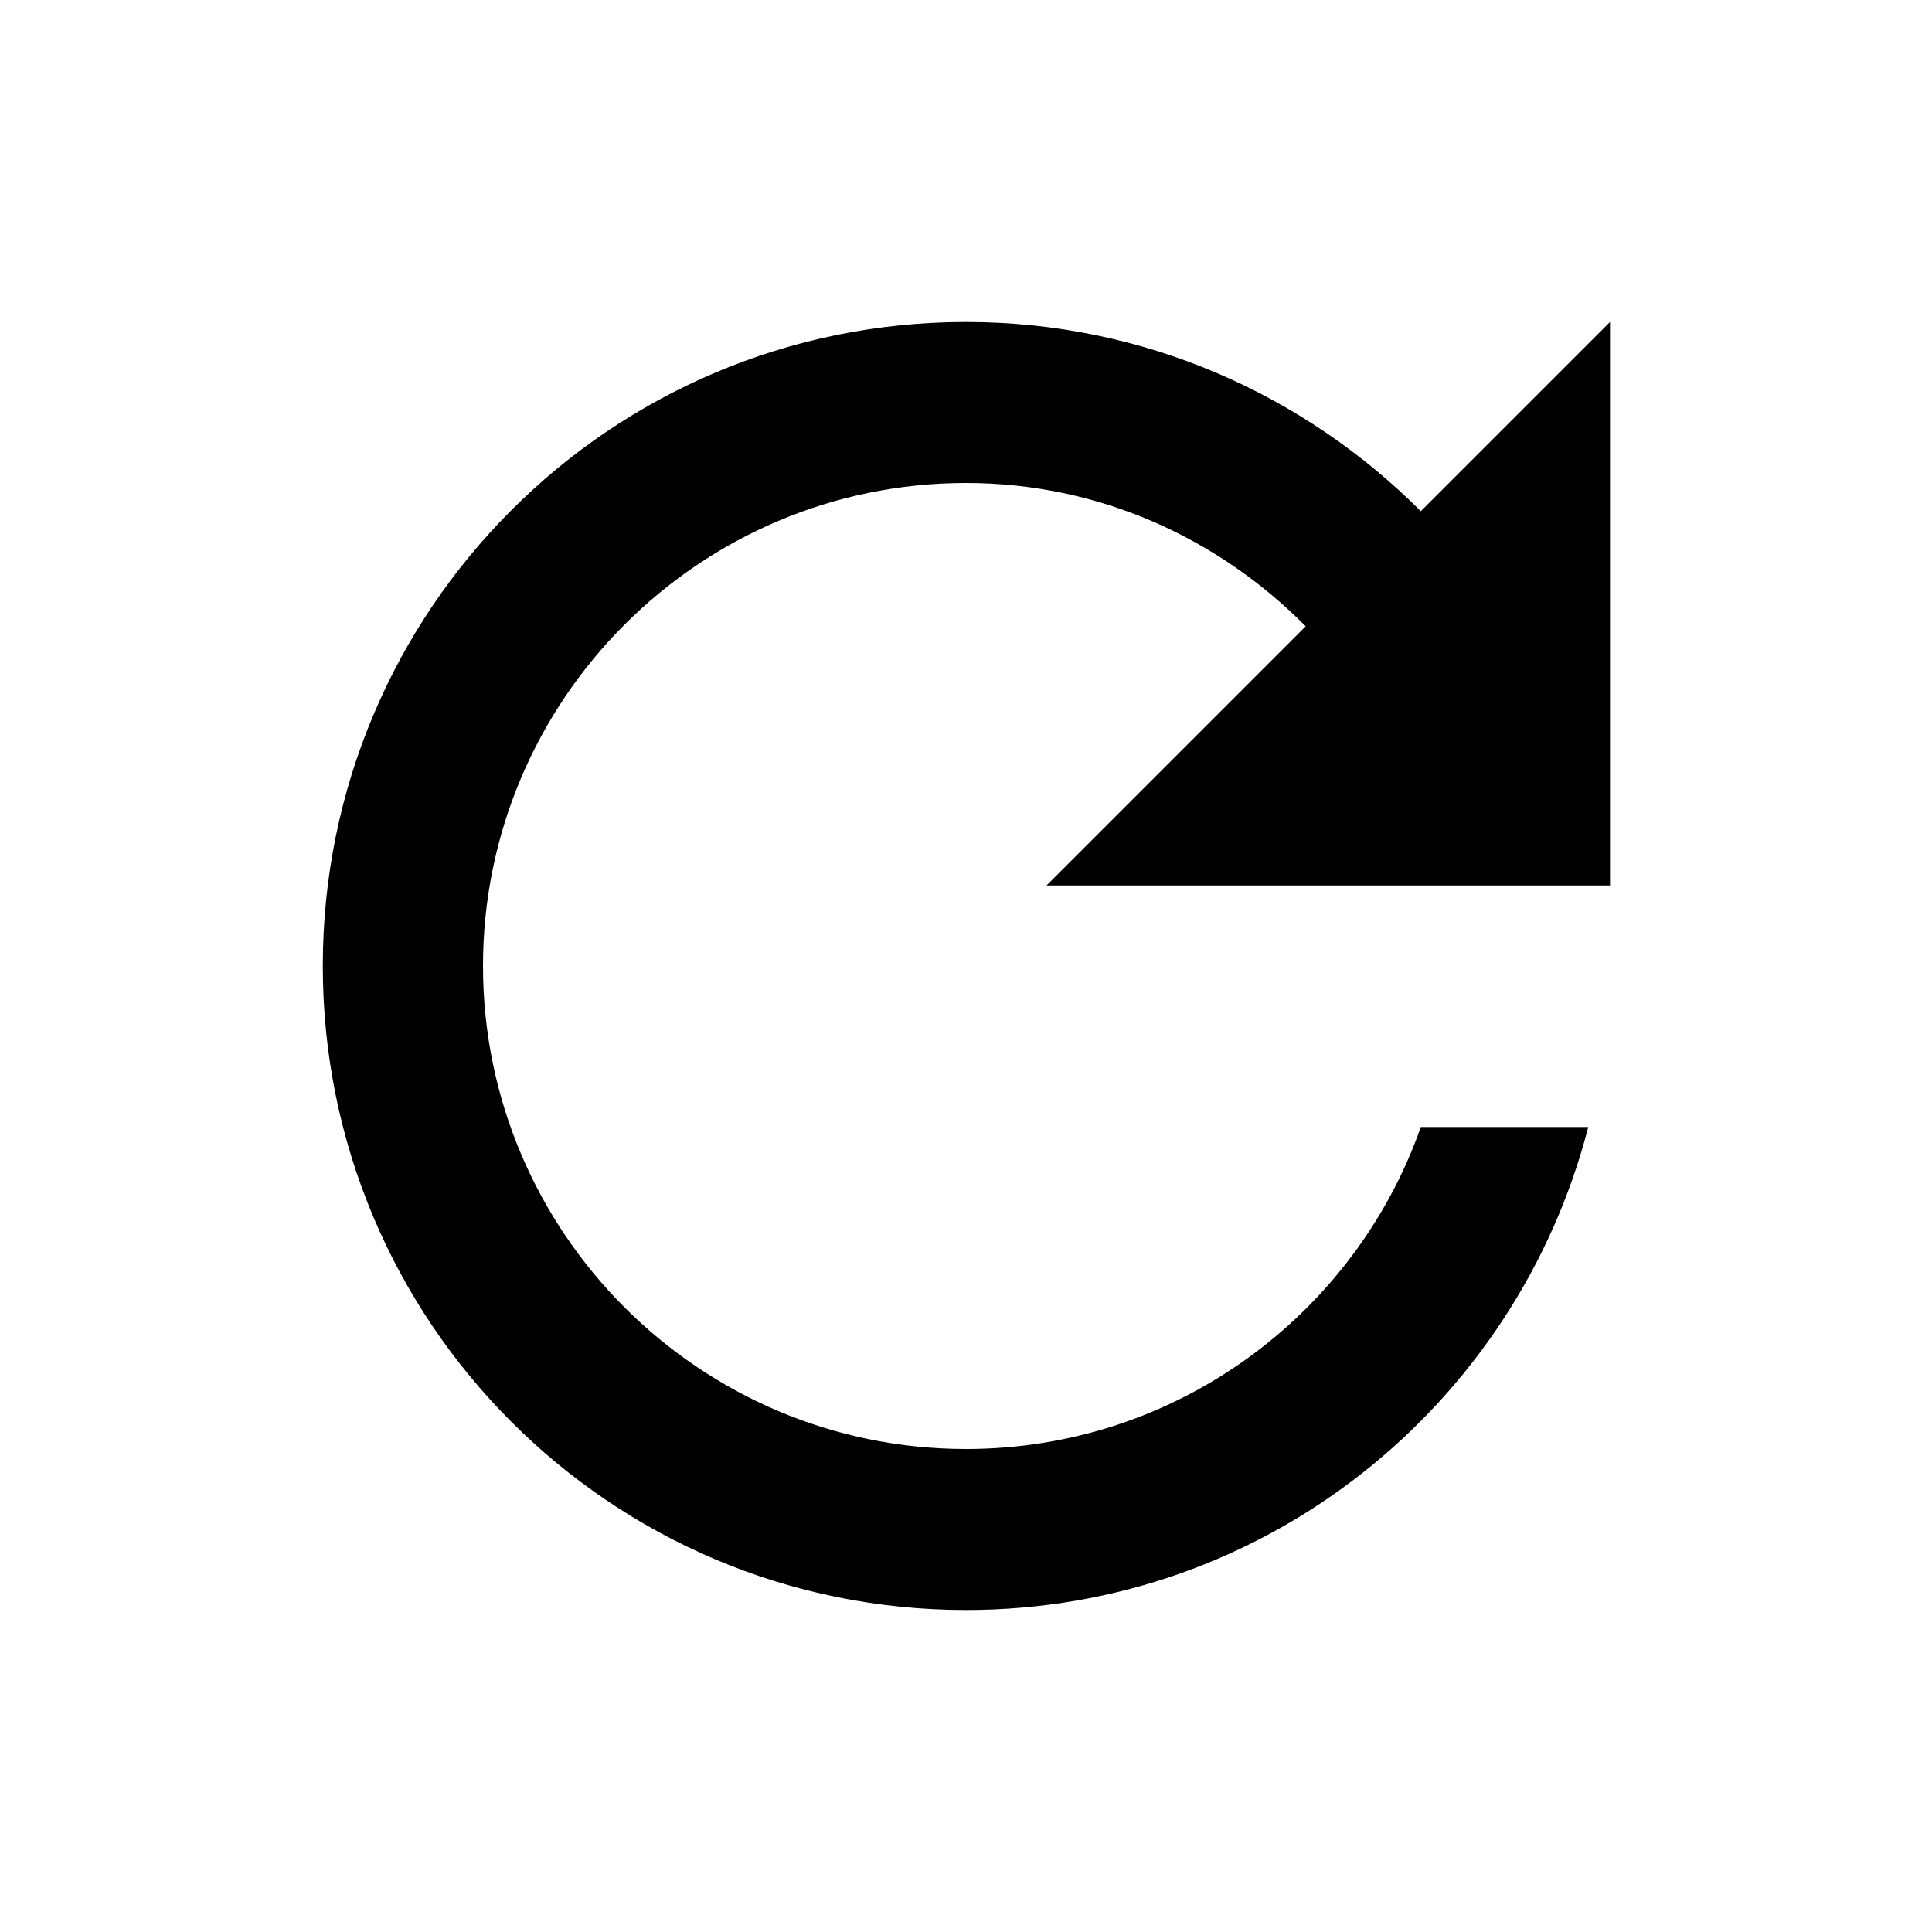
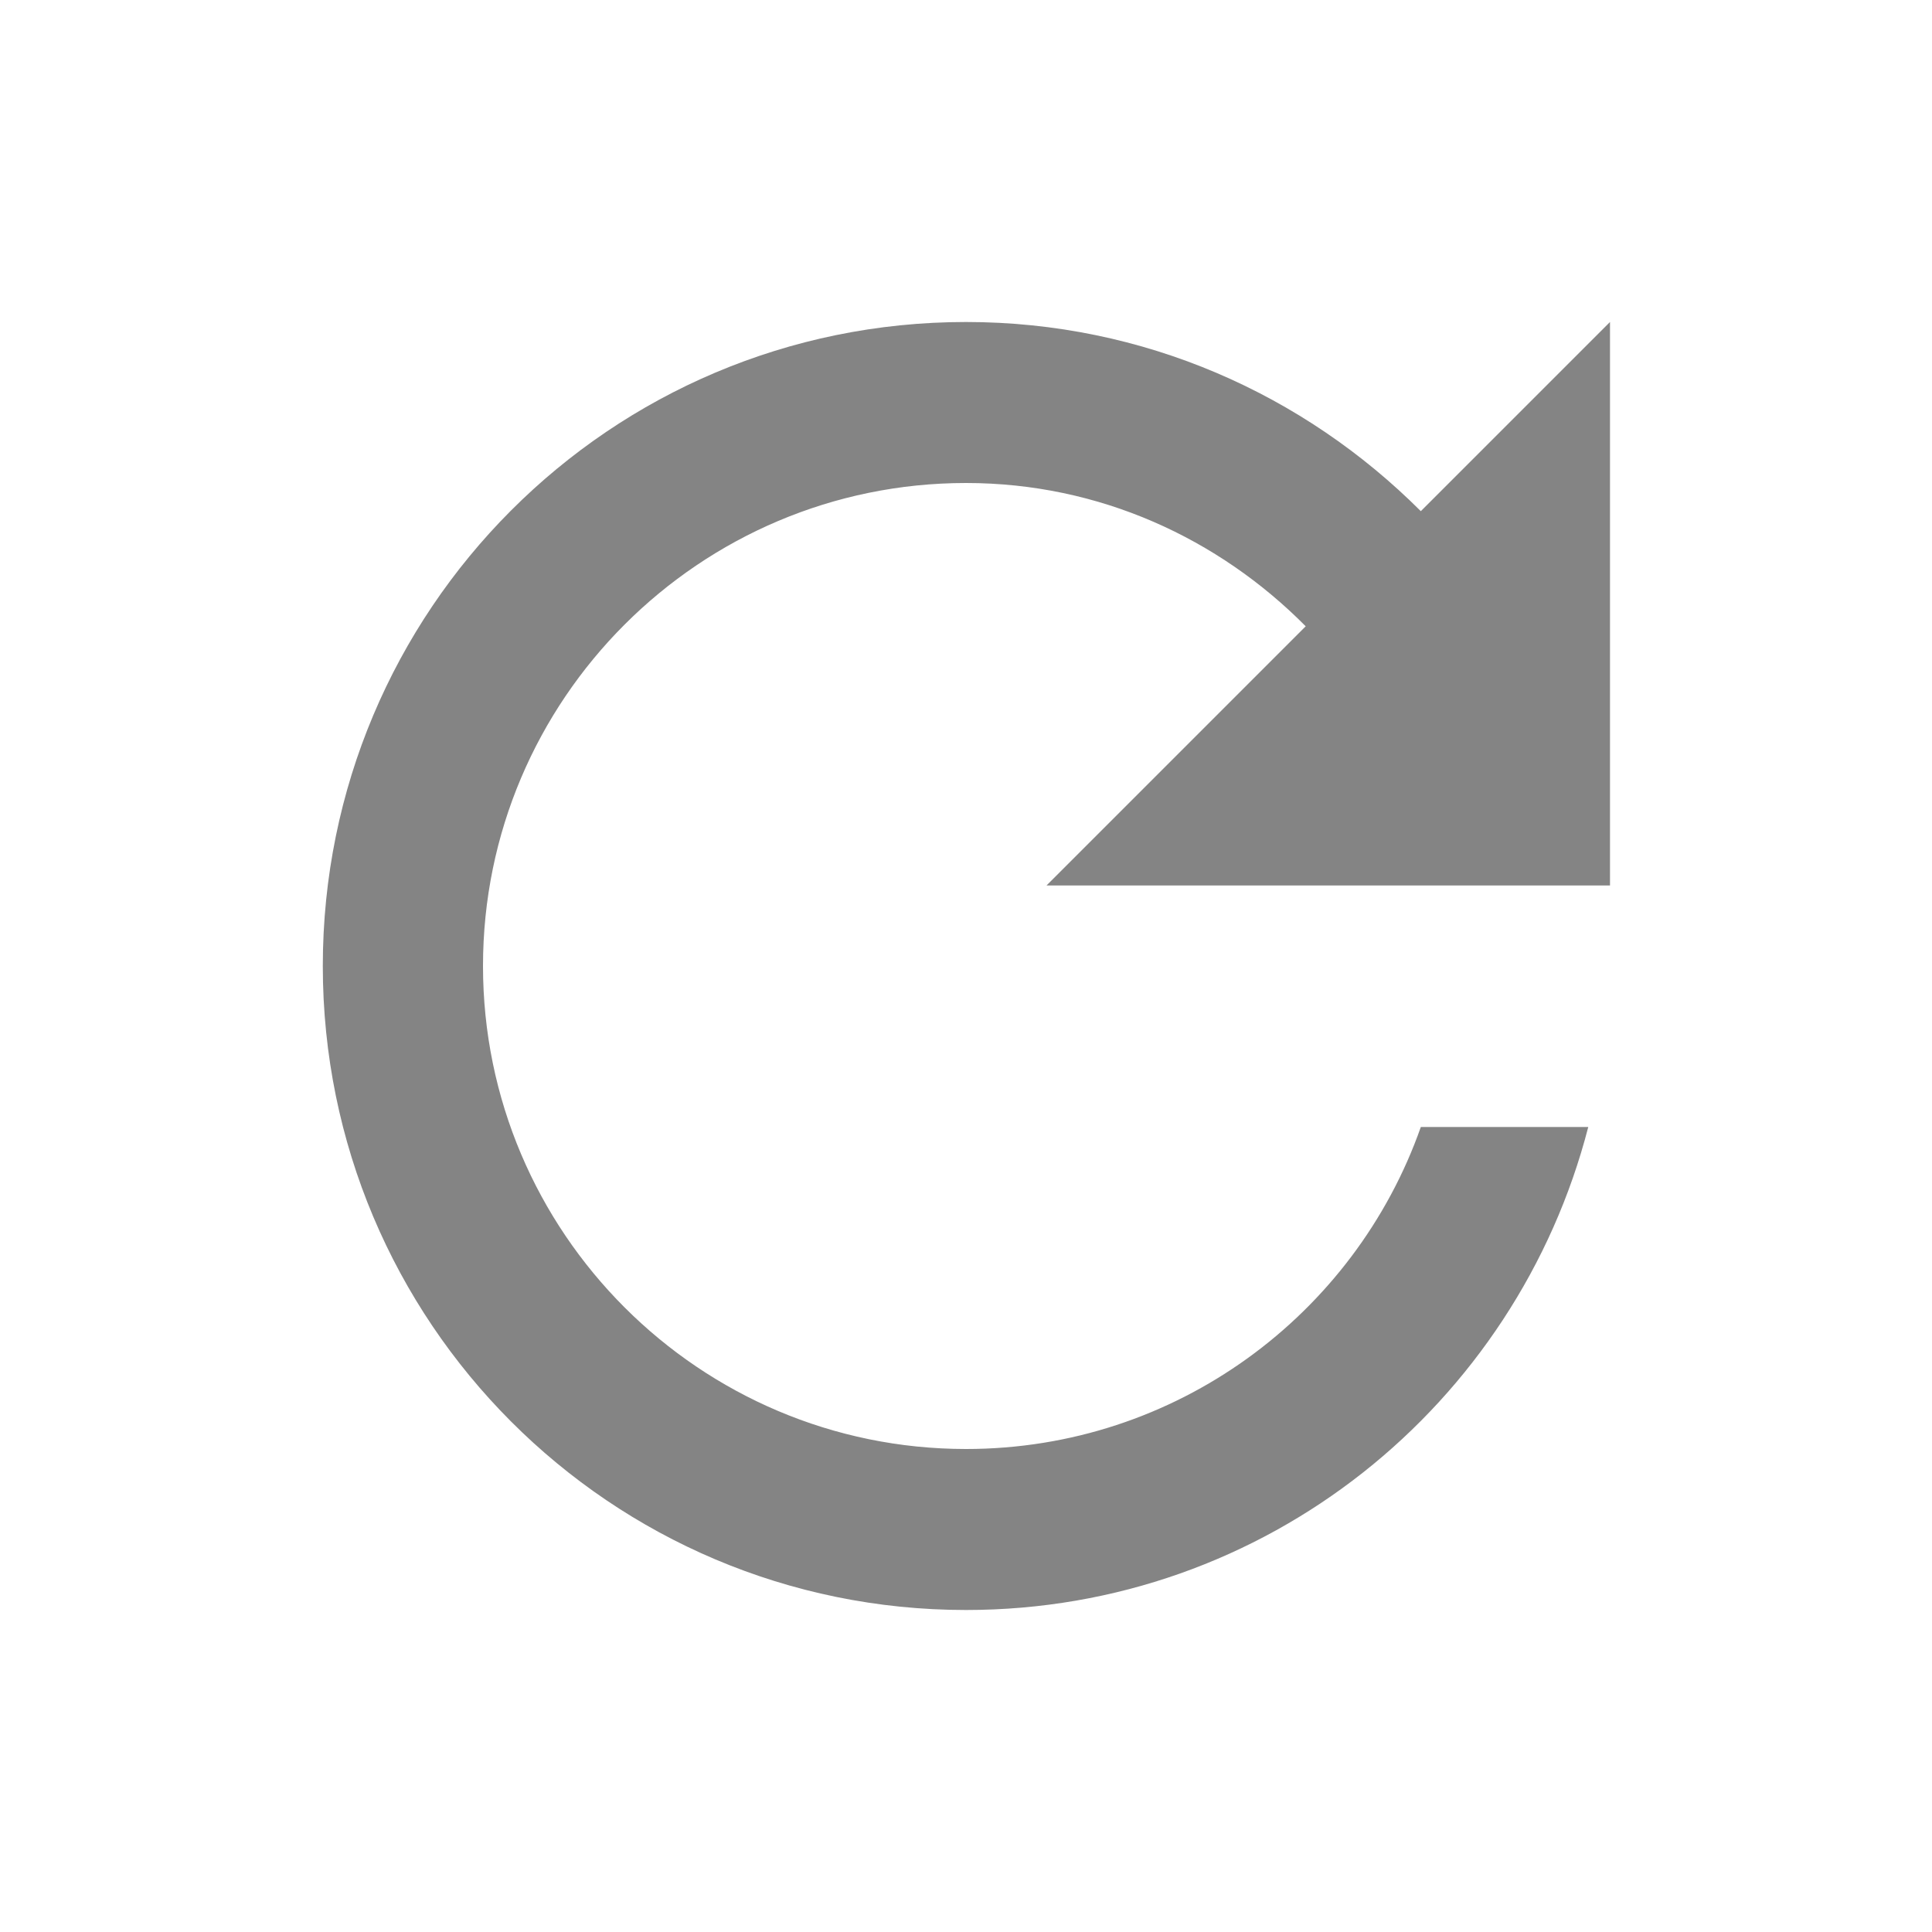
<svg xmlns="http://www.w3.org/2000/svg" width="24" height="24" viewBox="0 0 24 24" id="svg3332" version="1.1">
  <defs id="defs3338" />
-   <path d="M 17.65,6.35 C 16.2,4.9 14.21,4 12,4 7.58,4 4.01,7.58 4.01,12 c 0,4.42 3.57,8 7.99,8 3.73,0 6.84,-2.55 7.73,-6 l -2.08,0 C 16.83,16.33 14.61,18 12,18 8.69,18 6,15.31 6,12 6,8.69 8.69,6 12,6 c 1.66,0 3.14,0.69 4.22,1.78 L 13,11 l 7,0 0,-7 -2.35,2.35 z" id="path3334" />
+   <path d="M 17.65,6.35 C 16.2,4.9 14.21,4 12,4 7.58,4 4.01,7.58 4.01,12 c 0,4.42 3.57,8 7.99,8 3.73,0 6.84,-2.55 7.73,-6 l -2.08,0 C 16.83,16.33 14.61,18 12,18 8.69,18 6,15.31 6,12 6,8.69 8.69,6 12,6 c 1.66,0 3.14,0.69 4.22,1.78 L 13,11 l 7,0 0,-7 -2.35,2.35 z" id="path3334" style="fill:#333333;fill-opacity:0.6" />
</svg>
